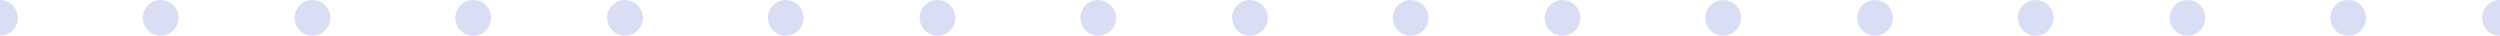
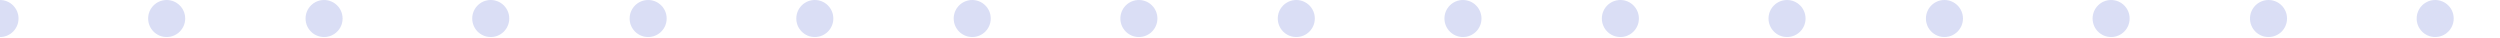
- <svg xmlns="http://www.w3.org/2000/svg" width="280" height="4">
+ <svg xmlns="http://www.w3.org/2000/svg" width="270" height="4">
  <path fill="#495DCF" fill-opacity=".2" fill-rule="evenodd" d="M0 4a2 2 0 1 1 0-4 2 2 0 0 1 0 4zm280 0a2 2 0 1 1 0-4 2 2 0 0 1 0 4zm-17 0a2 2 0 1 1 0-4 2 2 0 0 1 0 4zm-35 0a2 2 0 1 1 0-4 2 2 0 0 1 0 4zm-35 0a2 2 0 1 1 0-4 2 2 0 0 1 0 4zm-35 0a2 2 0 1 1 0-4 2 2 0 0 1 0 4zm-18 0a2 2 0 1 1 0-4 2 2 0 0 1 0 4zm-17 0a2 2 0 1 1 0-4 2 2 0 0 1 0 4zm122 0a2 2 0 1 1 0-4 2 2 0 0 1 0 4zm-35 0a2 2 0 1 1 0-4 2 2 0 0 1 0 4zm-35 0a2 2 0 1 1 0-4 2 2 0 0 1 0 4zm-70 0a2 2 0 1 1 0-4 2 2 0 0 1 0 4zM88 4a2 2 0 1 1 0-4 2 2 0 0 1 0 4zM70 4a2 2 0 1 1 0-4 2 2 0 0 1 0 4zM53 4a2 2 0 1 1 0-4 2 2 0 0 1 0 4zM35 4a2 2 0 1 1 0-4 2 2 0 0 1 0 4zM18 4a2 2 0 1 1 0-4 2 2 0 0 1 0 4z" />
</svg>
